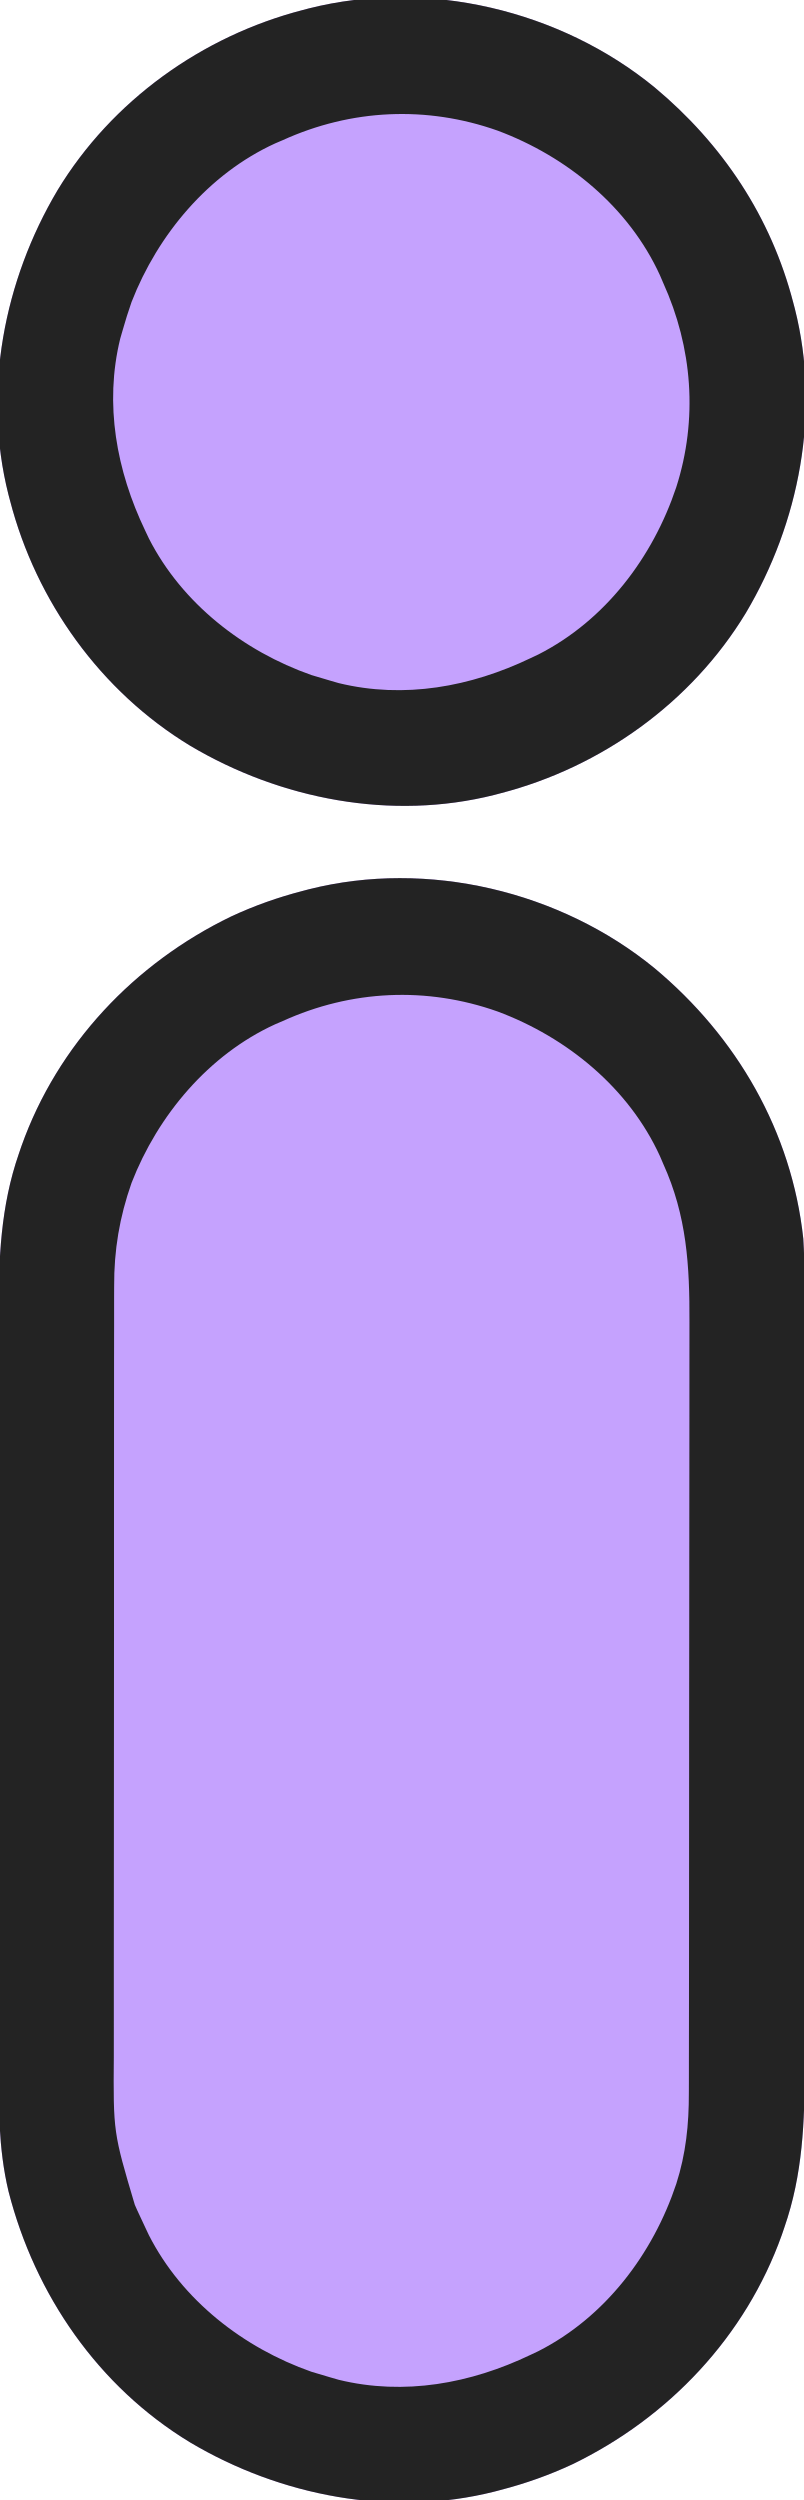
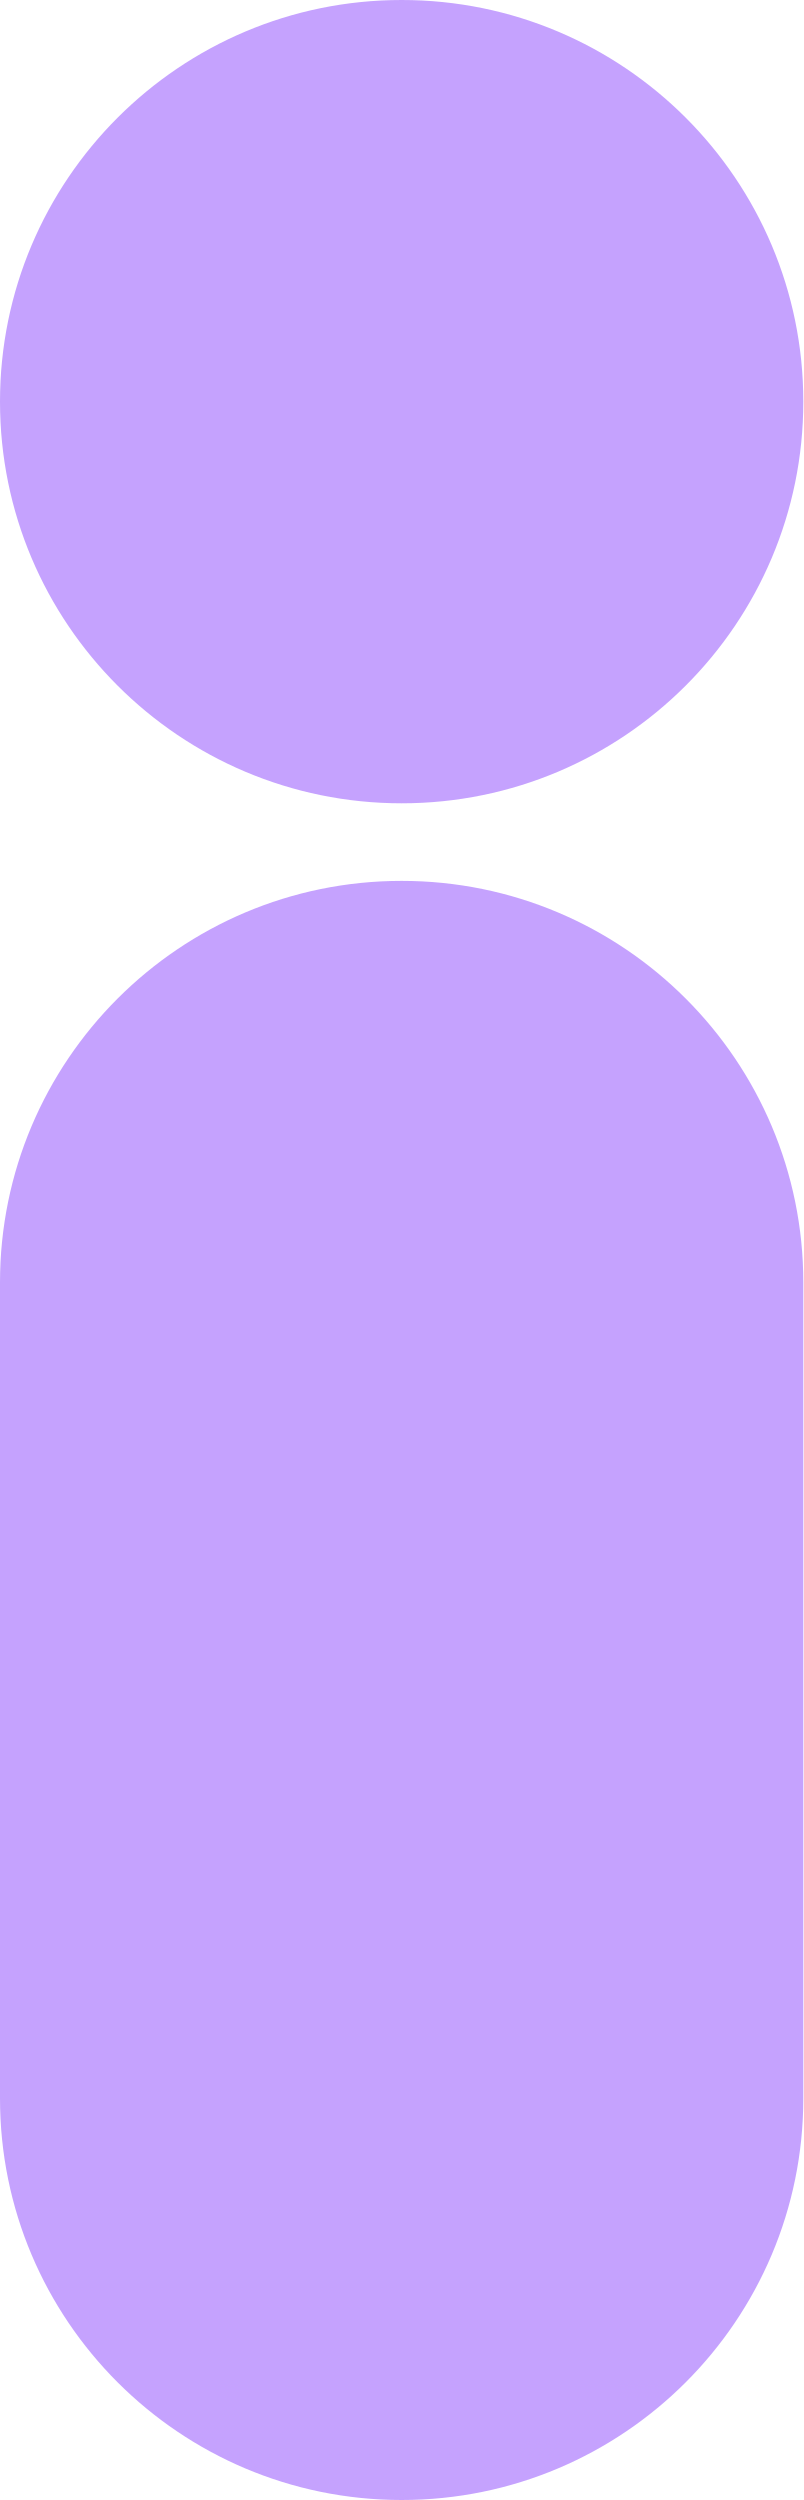
- <svg xmlns="http://www.w3.org/2000/svg" version="1.1" width="321" height="999">
-   <path d="M0 0 C32.822 27.391 54.809 65.215 59.418 108.09 C60.084 118.991 59.975 129.924 59.941 140.841 C59.932 145.21 59.946 149.58 59.957 153.949 C59.974 162.479 59.971 171.008 59.959 179.538 C59.95 186.478 59.949 193.418 59.953 200.358 C59.954 201.351 59.954 202.343 59.955 203.366 C59.956 205.383 59.958 207.4 59.959 209.418 C59.97 228.276 59.957 247.135 59.936 265.993 C59.918 282.13 59.921 298.266 59.939 314.403 C59.961 333.2 59.969 351.997 59.957 370.794 C59.956 372.803 59.954 374.812 59.953 376.821 C59.952 378.304 59.952 378.304 59.951 379.816 C59.948 386.738 59.954 393.659 59.963 400.58 C59.974 409.03 59.971 417.48 59.95 425.929 C59.94 430.23 59.935 434.53 59.949 438.831 C60.012 460.867 59.178 482.108 51.855 503.152 C51.352 504.627 51.352 504.627 50.838 506.132 C36.382 546.73 5.645 579.193 -32.895 597.84 C-42.197 602.177 -51.65 605.519 -61.582 608.09 C-62.378 608.3 -63.174 608.51 -63.994 608.727 C-105.145 619.111 -149.514 610.522 -185.582 589.09 C-222.338 566.806 -247.596 530.103 -258.164 488.815 C-262.317 471.467 -262.16 454.051 -262.105 436.339 C-262.096 431.969 -262.11 427.6 -262.121 423.23 C-262.139 414.701 -262.135 406.171 -262.123 397.642 C-262.114 390.702 -262.113 383.762 -262.117 376.821 C-262.118 375.829 -262.119 374.836 -262.119 373.814 C-262.12 371.796 -262.122 369.779 -262.123 367.762 C-262.134 348.904 -262.121 330.045 -262.1 311.186 C-262.082 295.05 -262.085 278.913 -262.104 262.777 C-262.125 243.98 -262.133 225.183 -262.121 206.386 C-262.12 204.377 -262.119 202.367 -262.117 200.358 C-262.116 198.876 -262.116 198.876 -262.115 197.363 C-262.112 190.442 -262.118 183.521 -262.127 176.599 C-262.139 168.15 -262.135 159.7 -262.114 151.25 C-262.104 146.95 -262.099 142.649 -262.113 138.349 C-262.176 116.312 -261.342 95.071 -254.02 74.027 C-253.684 73.044 -253.348 72.061 -253.002 71.048 C-238.546 30.45 -207.809 -2.013 -169.27 -20.66 C-159.967 -24.997 -150.514 -28.339 -140.582 -30.91 C-139.786 -31.12 -138.99 -31.331 -138.17 -31.547 C-90.726 -43.52 -37.619 -30.832 0 0 Z " fill="#C5A2FE" transform="translate(261.582,386.9102)" />
-   <path d="M0 0 C27.139 22.648 46.517 51.699 55.418 86.09 C55.628 86.886 55.839 87.682 56.055 88.501 C66.44 129.653 57.85 174.022 36.418 210.09 C14.736 245.854 -21.277 271.658 -61.582 282.09 C-62.378 282.3 -63.174 282.51 -63.994 282.727 C-105.145 293.111 -149.514 284.522 -185.582 263.09 C-221.346 241.408 -247.15 205.395 -257.582 165.09 C-257.792 164.294 -258.003 163.498 -258.219 162.678 C-268.604 121.527 -260.014 77.158 -238.582 41.09 C-216.9 5.325 -180.887 -20.478 -140.582 -30.91 C-139.786 -31.12 -138.99 -31.331 -138.17 -31.547 C-90.726 -43.52 -37.619 -30.832 0 0 Z " fill="#C5A2FE" transform="translate(261.582,34.91016)" />
-   <path d="M0 0 C32.822 27.391 54.809 65.215 59.418 108.09 C60.084 118.991 59.975 129.924 59.941 140.841 C59.932 145.21 59.946 149.58 59.957 153.949 C59.974 162.479 59.971 171.008 59.959 179.538 C59.95 186.478 59.949 193.418 59.953 200.358 C59.954 201.351 59.954 202.343 59.955 203.366 C59.956 205.383 59.958 207.4 59.959 209.418 C59.97 228.276 59.957 247.135 59.936 265.993 C59.918 282.13 59.921 298.266 59.939 314.403 C59.961 333.2 59.969 351.997 59.957 370.794 C59.956 372.803 59.954 374.812 59.953 376.821 C59.952 378.304 59.952 378.304 59.951 379.816 C59.948 386.738 59.954 393.659 59.963 400.58 C59.974 409.03 59.971 417.48 59.95 425.929 C59.94 430.23 59.935 434.53 59.949 438.831 C60.012 460.867 59.178 482.108 51.855 503.152 C51.352 504.627 51.352 504.627 50.838 506.132 C36.382 546.73 5.645 579.193 -32.895 597.84 C-42.197 602.177 -51.65 605.519 -61.582 608.09 C-62.378 608.3 -63.174 608.51 -63.994 608.727 C-105.145 619.111 -149.514 610.522 -185.582 589.09 C-222.338 566.806 -247.596 530.103 -258.164 488.815 C-262.317 471.467 -262.16 454.051 -262.105 436.339 C-262.096 431.969 -262.11 427.6 -262.121 423.23 C-262.139 414.701 -262.135 406.171 -262.123 397.642 C-262.114 390.702 -262.113 383.762 -262.117 376.821 C-262.118 375.829 -262.119 374.836 -262.119 373.814 C-262.12 371.796 -262.122 369.779 -262.123 367.762 C-262.134 348.904 -262.121 330.045 -262.1 311.186 C-262.082 295.05 -262.085 278.913 -262.104 262.777 C-262.125 243.98 -262.133 225.183 -262.121 206.386 C-262.12 204.377 -262.119 202.367 -262.117 200.358 C-262.116 198.876 -262.116 198.876 -262.115 197.363 C-262.112 190.442 -262.118 183.521 -262.127 176.599 C-262.139 168.15 -262.135 159.7 -262.114 151.25 C-262.104 146.95 -262.099 142.649 -262.113 138.349 C-262.176 116.312 -261.342 95.071 -254.02 74.027 C-253.684 73.044 -253.348 72.061 -253.002 71.048 C-238.546 30.45 -207.809 -2.013 -169.27 -20.66 C-159.967 -24.997 -150.514 -28.339 -140.582 -30.91 C-139.786 -31.12 -138.99 -31.331 -138.17 -31.547 C-90.726 -43.52 -37.619 -30.832 0 0 Z M-148.582 21.09 C-149.582 21.518 -150.583 21.946 -151.613 22.387 C-178.252 34.56 -198.542 58.824 -209.012 85.77 C-213.828 99.477 -216.036 112.603 -215.97 127.122 C-215.974 128.573 -215.979 130.024 -215.986 131.474 C-216 135.415 -215.996 139.356 -215.989 143.297 C-215.984 147.565 -215.997 151.833 -216.007 156.101 C-216.024 164.446 -216.025 172.79 -216.02 181.135 C-216.016 187.924 -216.017 194.713 -216.022 201.502 C-216.023 202.471 -216.024 203.441 -216.025 204.439 C-216.026 206.408 -216.028 208.378 -216.029 210.347 C-216.043 228.785 -216.038 247.223 -216.026 265.662 C-216.016 282.493 -216.029 299.323 -216.053 316.154 C-216.077 333.476 -216.087 350.797 -216.08 368.119 C-216.077 377.827 -216.079 387.536 -216.097 397.245 C-216.111 405.511 -216.112 413.778 -216.095 422.044 C-216.086 426.253 -216.084 430.462 -216.099 434.671 C-216.325 465.149 -216.325 465.149 -207.707 494.152 C-207.183 495.327 -207.183 495.327 -206.648 496.526 C-205.652 498.727 -204.626 500.911 -203.582 503.09 C-203.087 504.138 -202.592 505.186 -202.082 506.266 C-188.856 532.229 -164.286 551.304 -137.145 560.84 C-134.632 561.618 -132.111 562.369 -129.582 563.09 C-128.471 563.411 -127.36 563.732 -126.215 564.062 C-100.012 570.45 -73.471 565.531 -49.582 554.09 C-48.534 553.595 -47.486 553.1 -46.406 552.59 C-19.731 539.001 -0.705 513.802 8.647 485.793 C12.513 473.73 13.717 462.055 13.685 449.411 C13.689 447.963 13.694 446.514 13.699 445.065 C13.711 441.116 13.711 437.166 13.709 433.216 C13.708 428.944 13.719 424.672 13.729 420.4 C13.745 412.041 13.751 403.682 13.752 395.324 C13.753 388.523 13.757 381.723 13.763 374.923 C13.781 355.611 13.79 336.3 13.789 316.988 C13.789 315.429 13.789 315.429 13.789 313.838 C13.788 312.276 13.788 312.276 13.788 310.683 C13.788 293.826 13.807 276.968 13.835 260.111 C13.864 242.77 13.877 225.43 13.876 208.089 C13.875 198.366 13.88 188.644 13.902 178.921 C13.92 170.641 13.925 162.361 13.911 154.08 C13.905 149.863 13.904 145.646 13.922 141.429 C14.009 118.888 12.892 98.952 3.418 78.09 C2.99 77.09 2.562 76.089 2.121 75.059 C-10.332 47.808 -35.033 27.636 -62.694 17.301 C-91.131 7.228 -121.225 8.666 -148.582 21.09 Z " fill="#232323" transform="translate(261.582,386.9102)" />
-   <path d="M0 0 C27.139 22.648 46.517 51.699 55.418 86.09 C55.628 86.886 55.839 87.682 56.055 88.501 C66.44 129.653 57.85 174.022 36.418 210.09 C14.736 245.854 -21.277 271.658 -61.582 282.09 C-62.378 282.3 -63.174 282.51 -63.994 282.727 C-105.145 293.111 -149.514 284.522 -185.582 263.09 C-221.346 241.408 -247.15 205.395 -257.582 165.09 C-257.792 164.294 -258.003 163.498 -258.219 162.678 C-268.604 121.527 -260.014 77.158 -238.582 41.09 C-216.9 5.325 -180.887 -20.478 -140.582 -30.91 C-139.786 -31.12 -138.99 -31.331 -138.17 -31.547 C-90.726 -43.52 -37.619 -30.832 0 0 Z M-148.582 21.09 C-149.582 21.518 -150.583 21.946 -151.613 22.387 C-178.252 34.56 -198.542 58.824 -209.012 85.77 C-210.328 89.517 -211.494 93.27 -212.582 97.09 C-213.063 98.757 -213.063 98.757 -213.555 100.457 C-219.942 126.66 -215.023 153.201 -203.582 177.09 C-203.087 178.138 -202.592 179.186 -202.082 180.266 C-188.856 206.229 -164.286 225.304 -137.145 234.84 C-134.632 235.618 -132.111 236.369 -129.582 237.09 C-128.471 237.411 -127.36 237.732 -126.215 238.062 C-100.012 244.45 -73.471 239.531 -49.582 228.09 C-48.534 227.595 -47.486 227.1 -46.406 226.59 C-19.731 213.001 -0.705 187.802 8.647 159.793 C17.365 132.59 15.148 103.919 3.418 78.09 C2.99 77.09 2.562 76.089 2.121 75.059 C-10.332 47.808 -35.033 27.636 -62.694 17.301 C-91.131 7.228 -121.225 8.666 -148.582 21.09 Z " fill="#232323" transform="translate(261.582,34.91016)" />
+ <svg xmlns="http://www.w3.org/2000/svg" viewBox="0 0 321 999" role="img" aria-label="Gamerie">
+   <rect width="321" height="321" rx="160.5" fill="#c5a2fe" />
+   <rect y="352" width="321" height="647" rx="160.5" fill="#c5a2fe" />
</svg>
